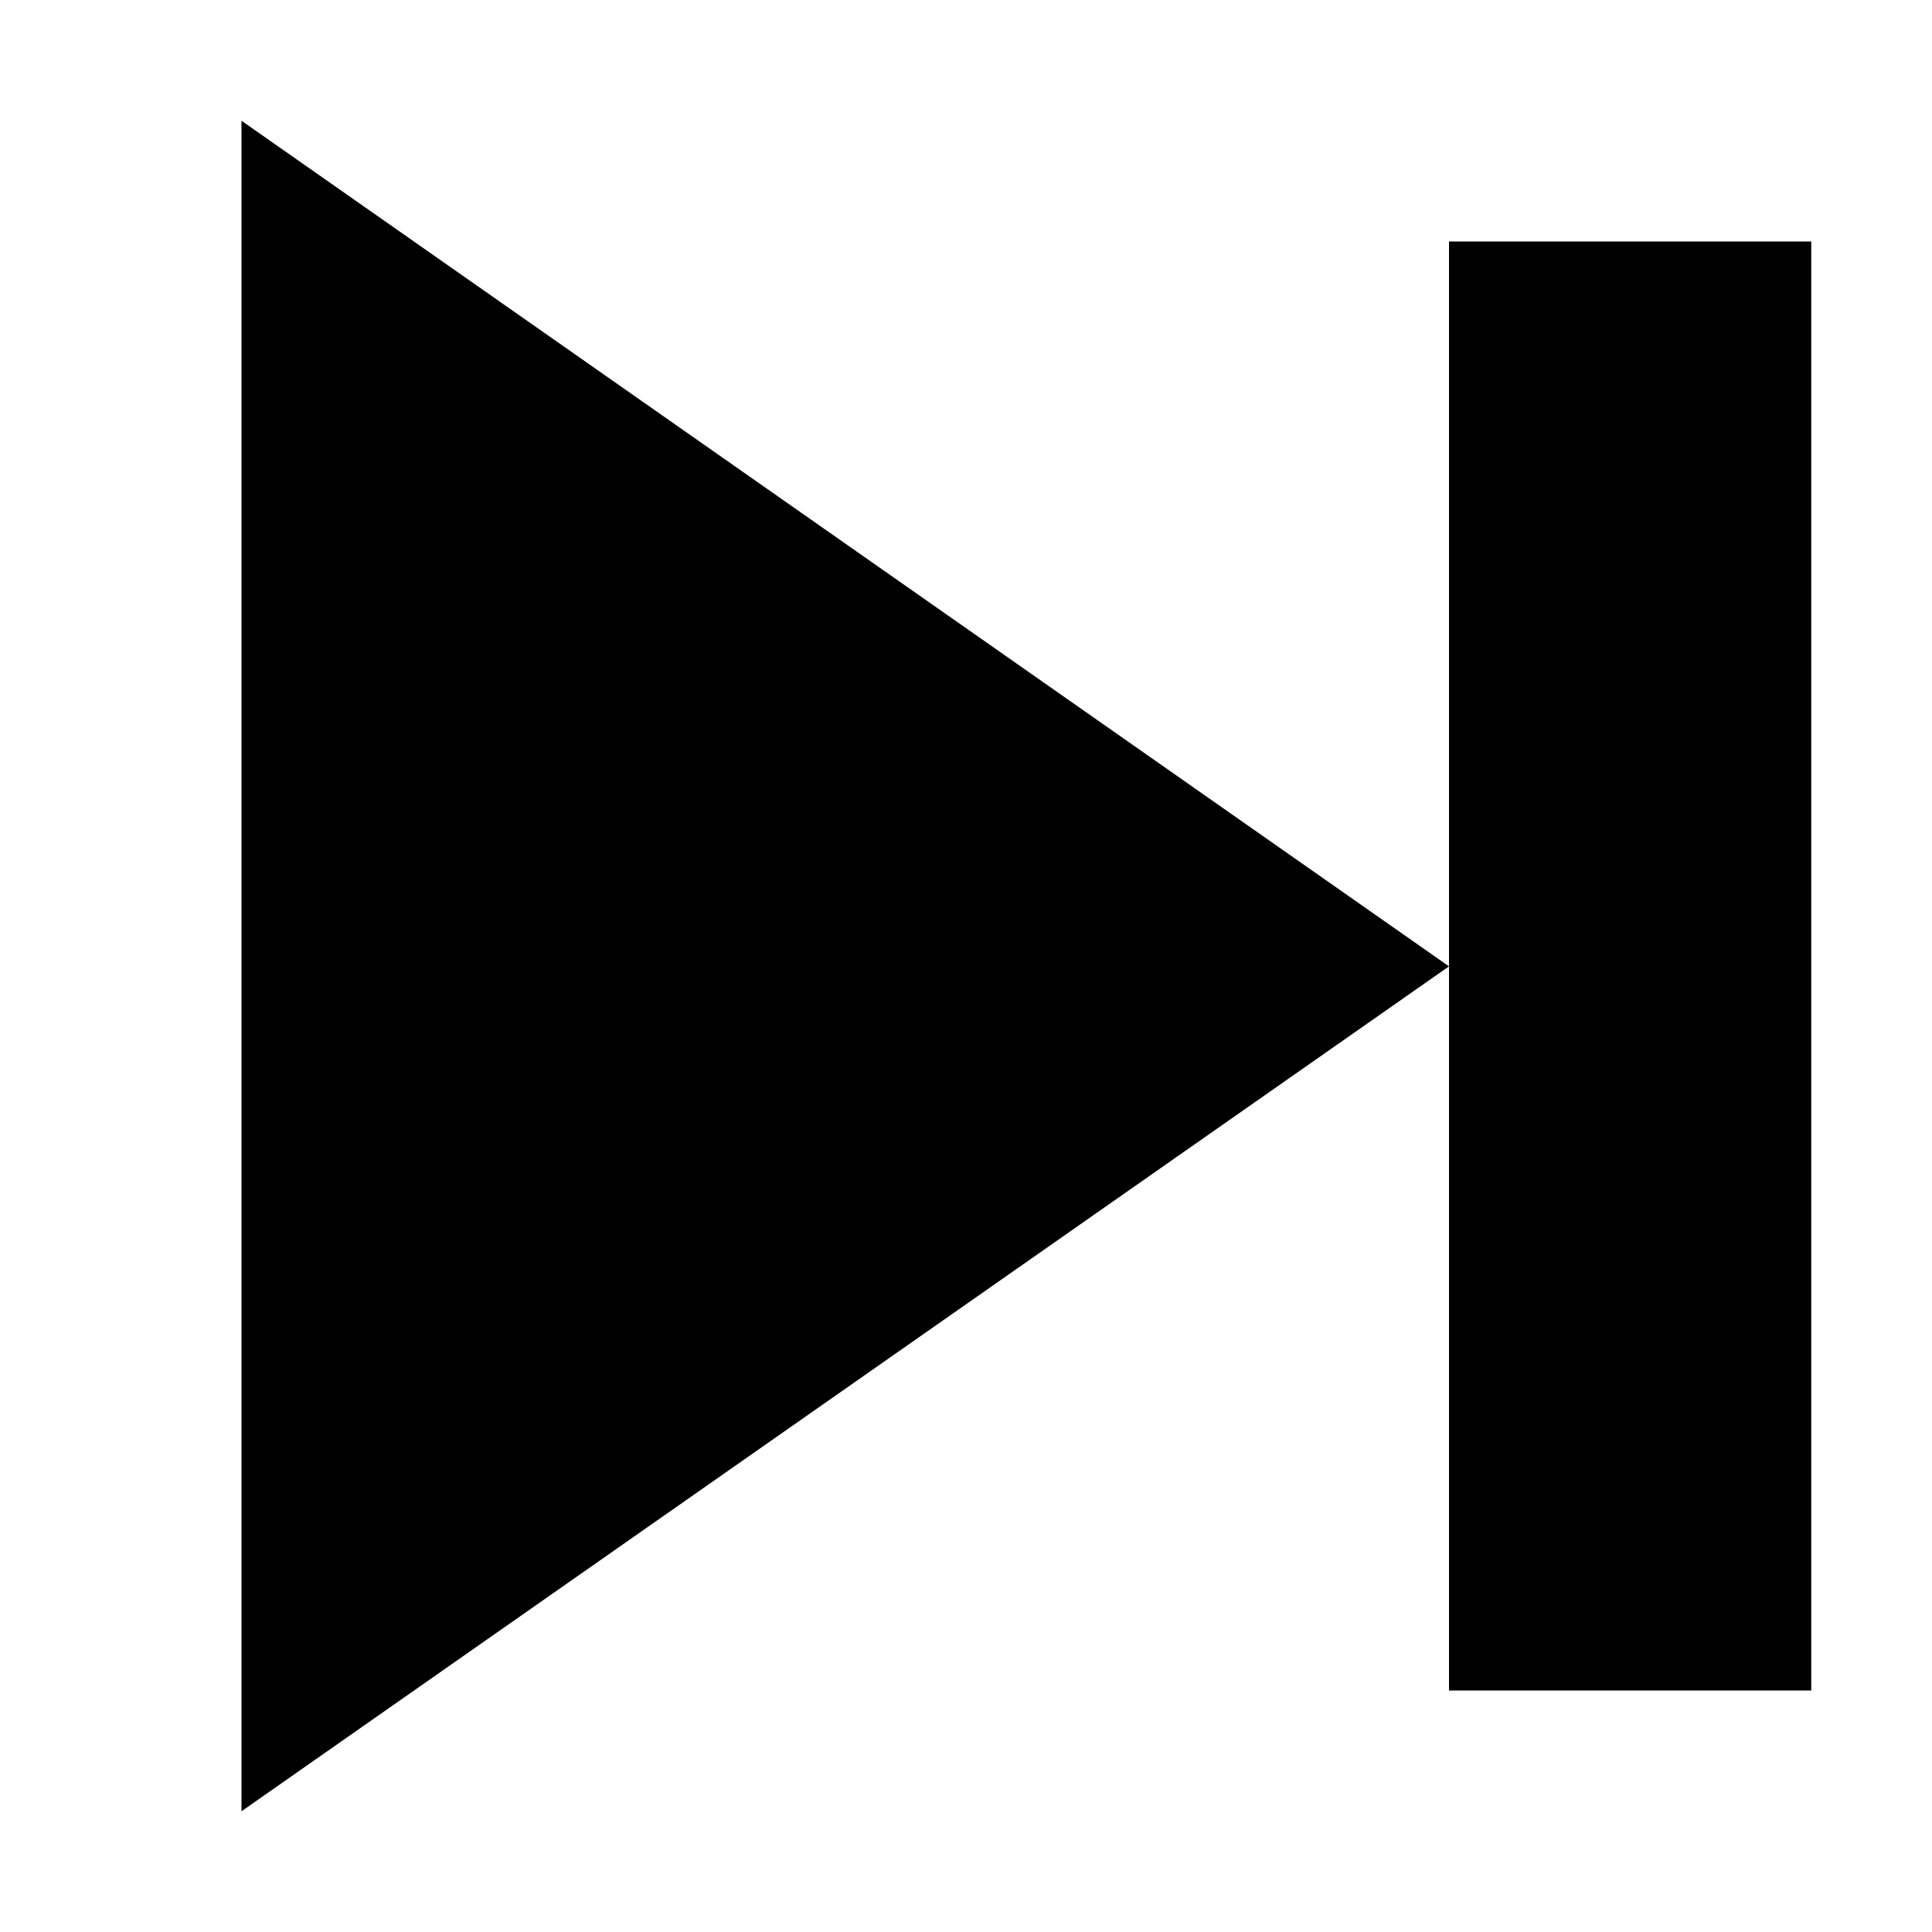
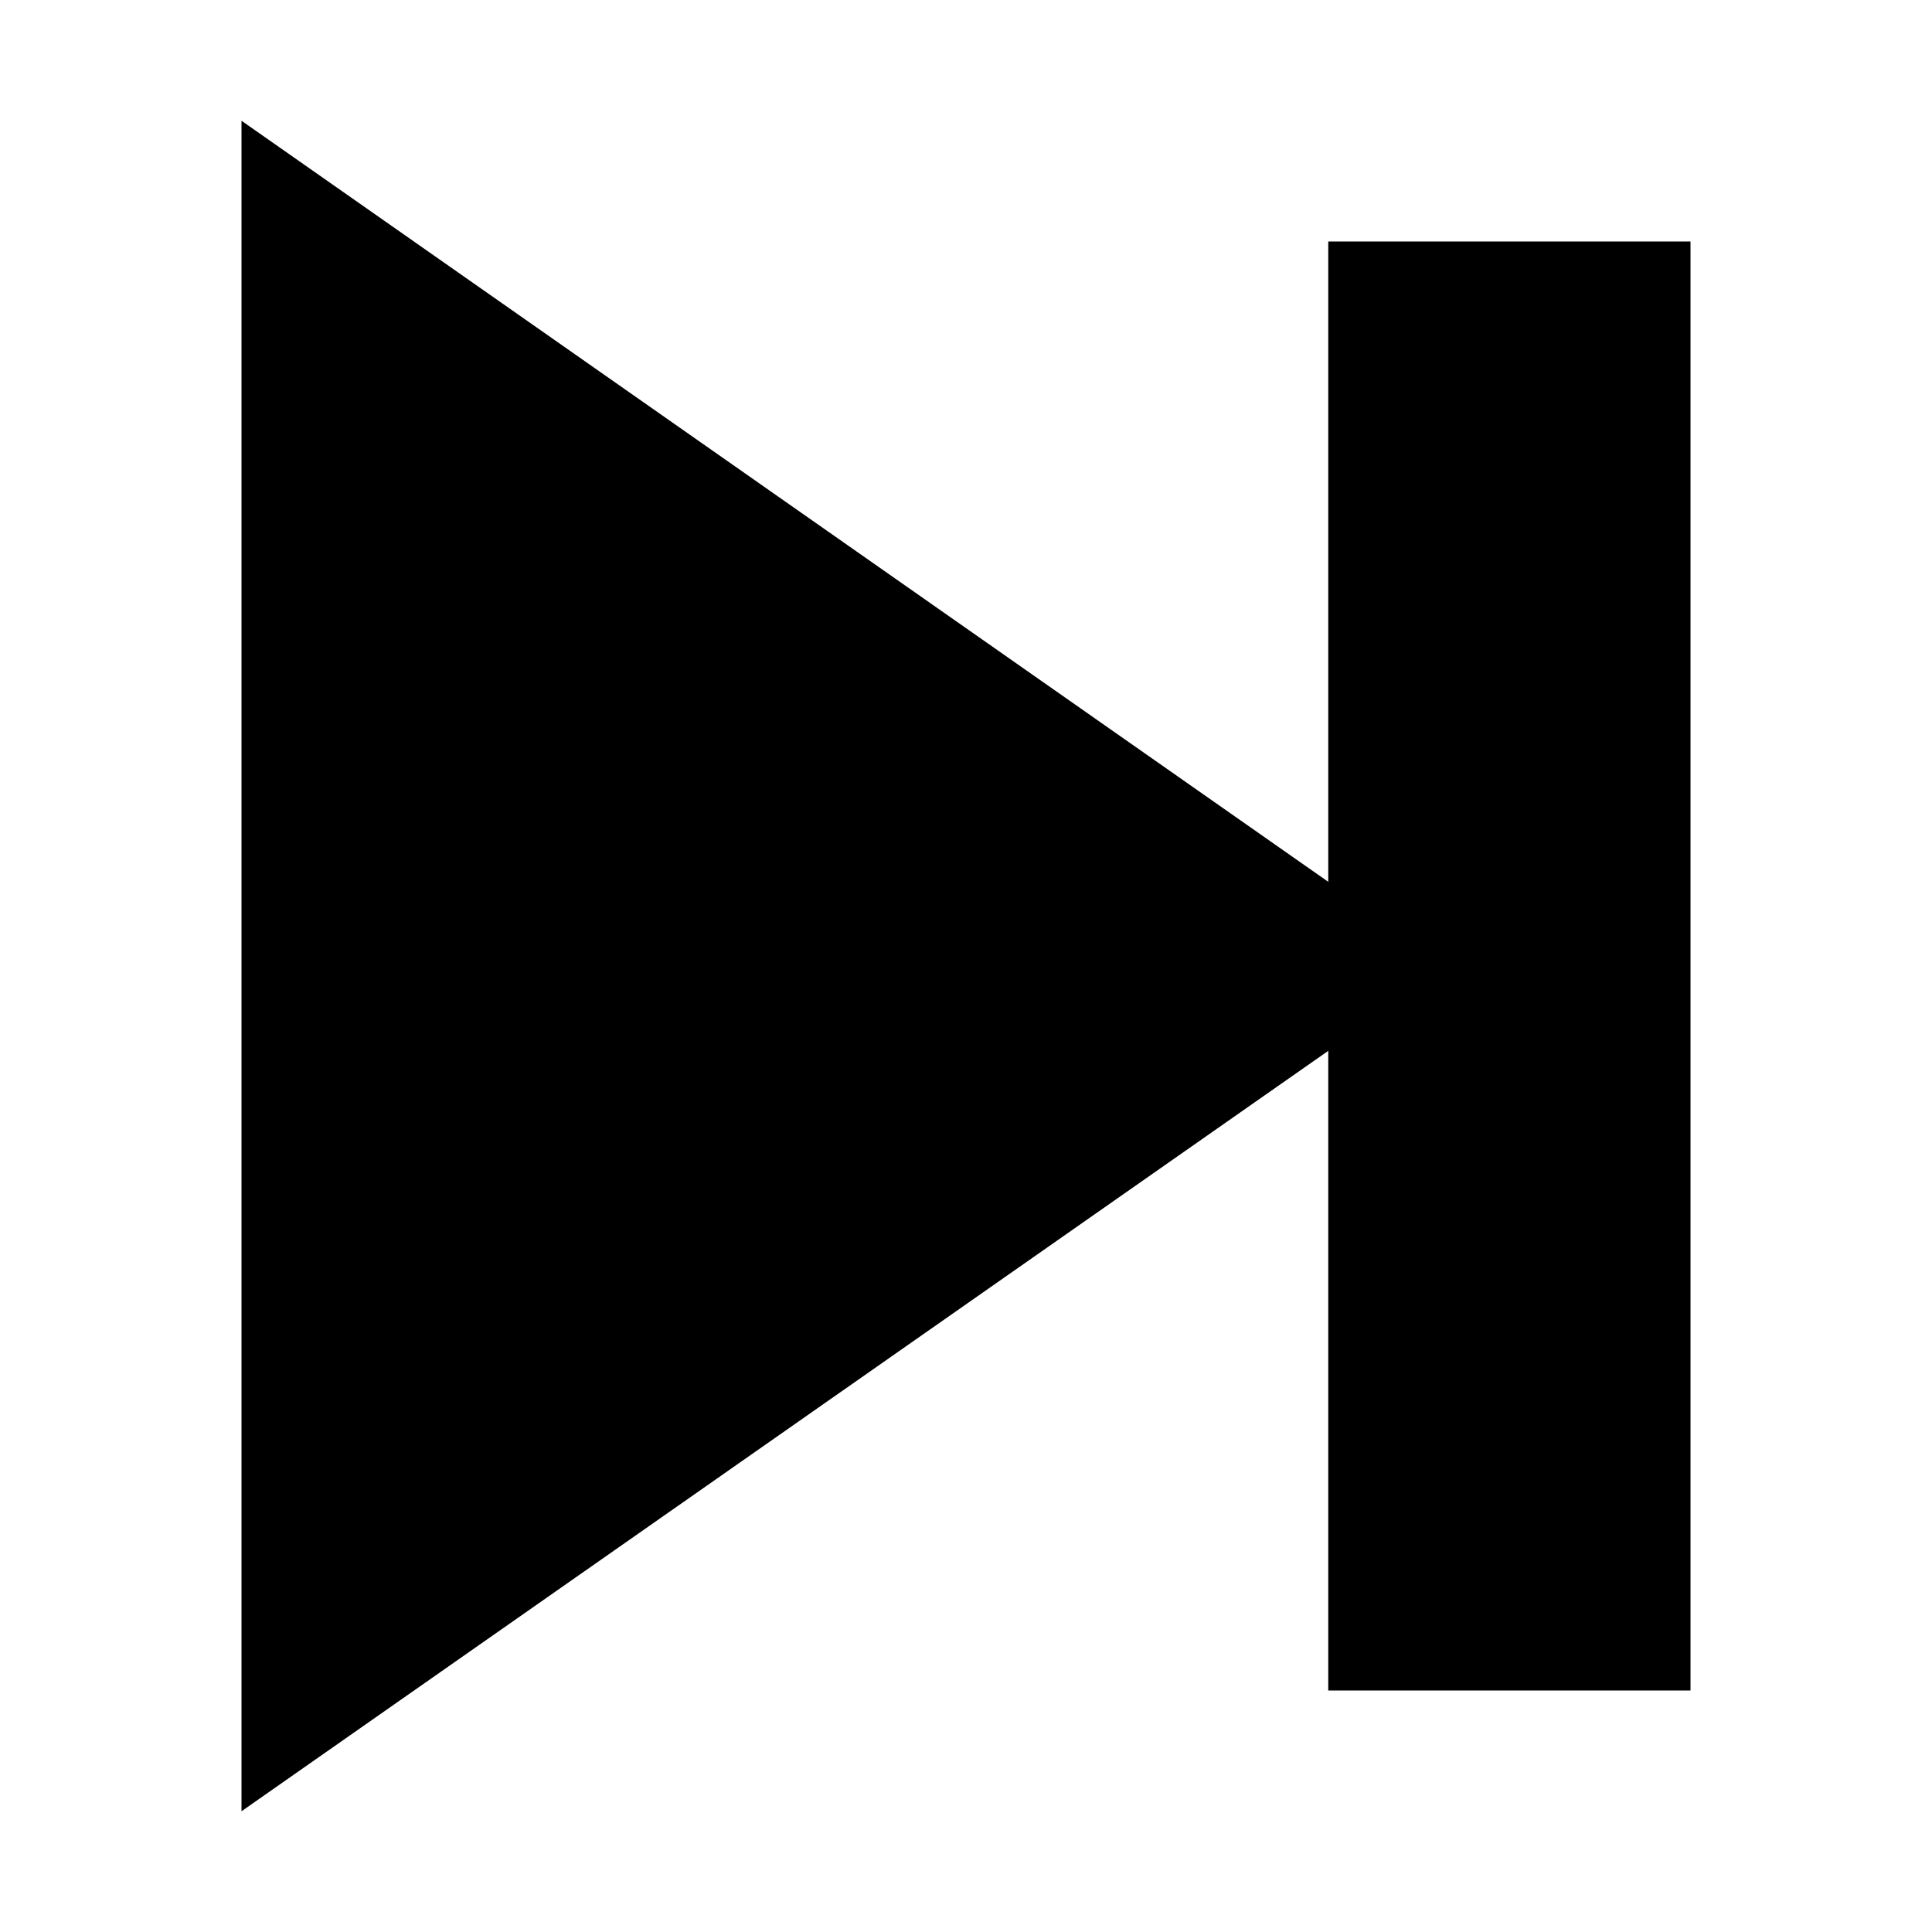
<svg xmlns="http://www.w3.org/2000/svg" width="16" height="16" version="1.1">
-   <rect transform="scale(-1,1)" x="-15" y="2" width="3" height="12" stroke-width=".961" style="paint-order:fill markers stroke" />
+   <rect transform="scale(-1,1)" x="-14" y="2" width="3" height="12" stroke-width=".961" style="paint-order:fill markers stroke" />
  <path id="a" d="m2 1v14l10-6.997z" stroke-width=".943" />
</svg>
